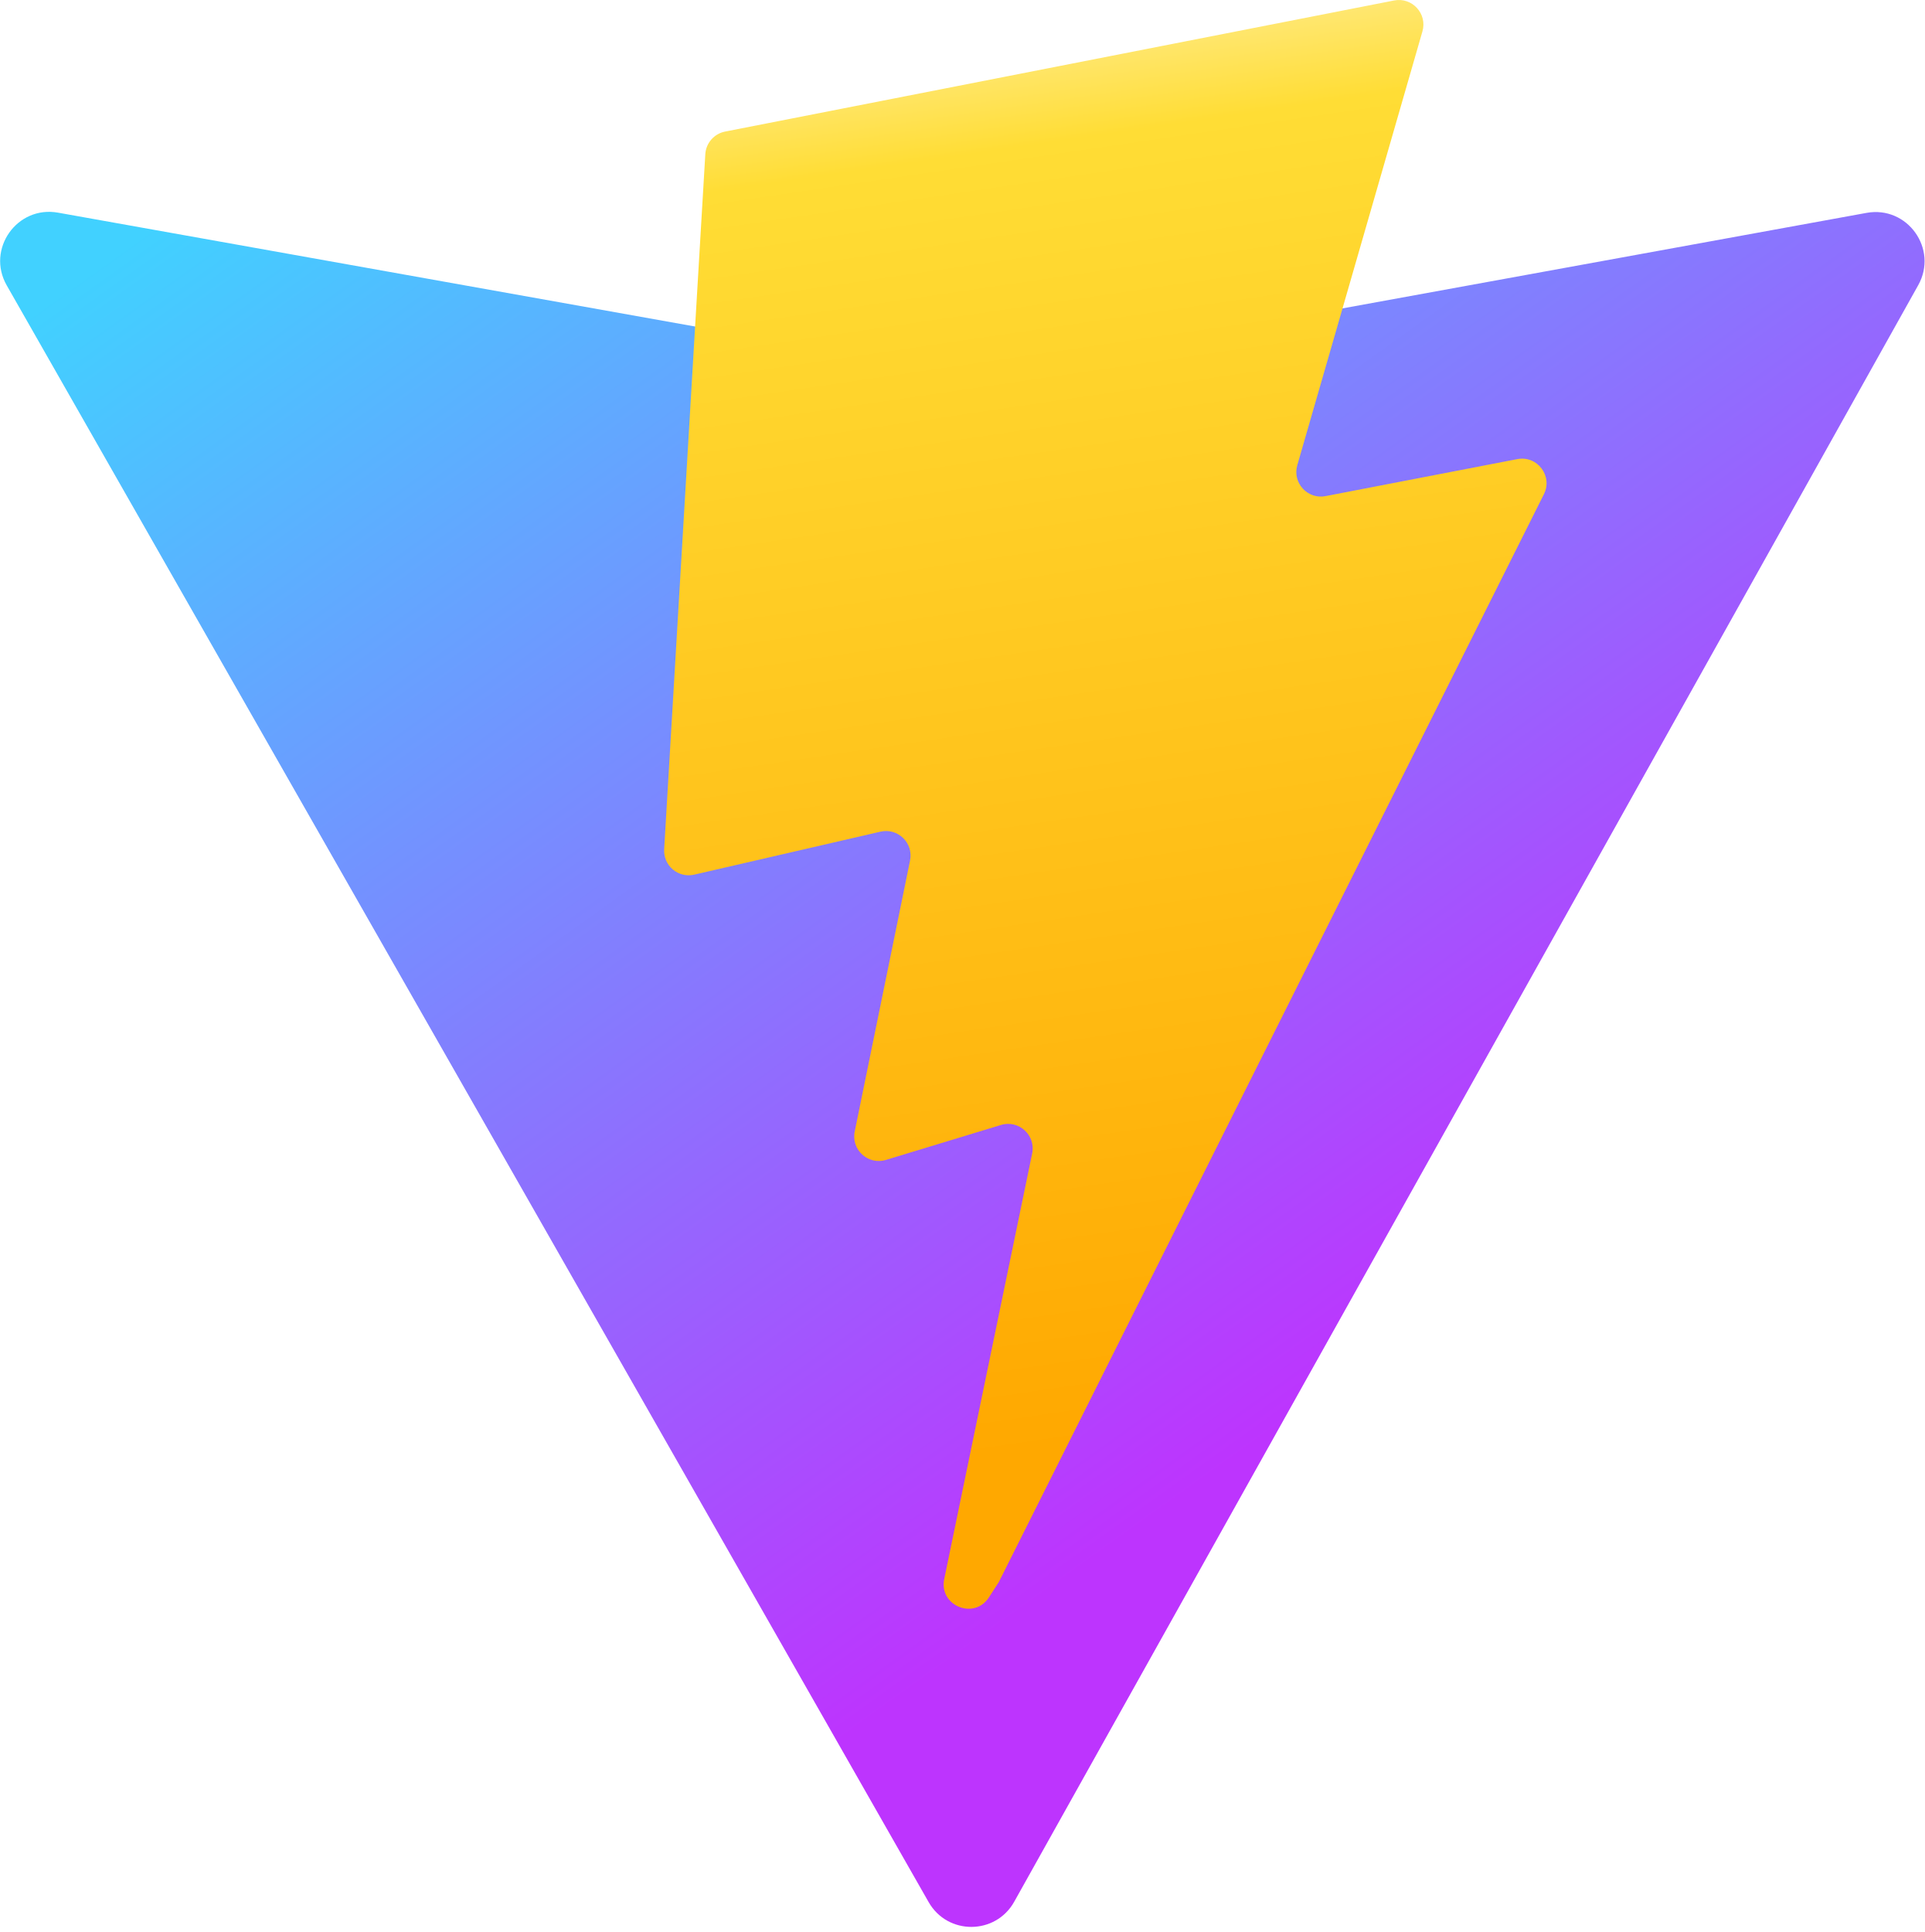
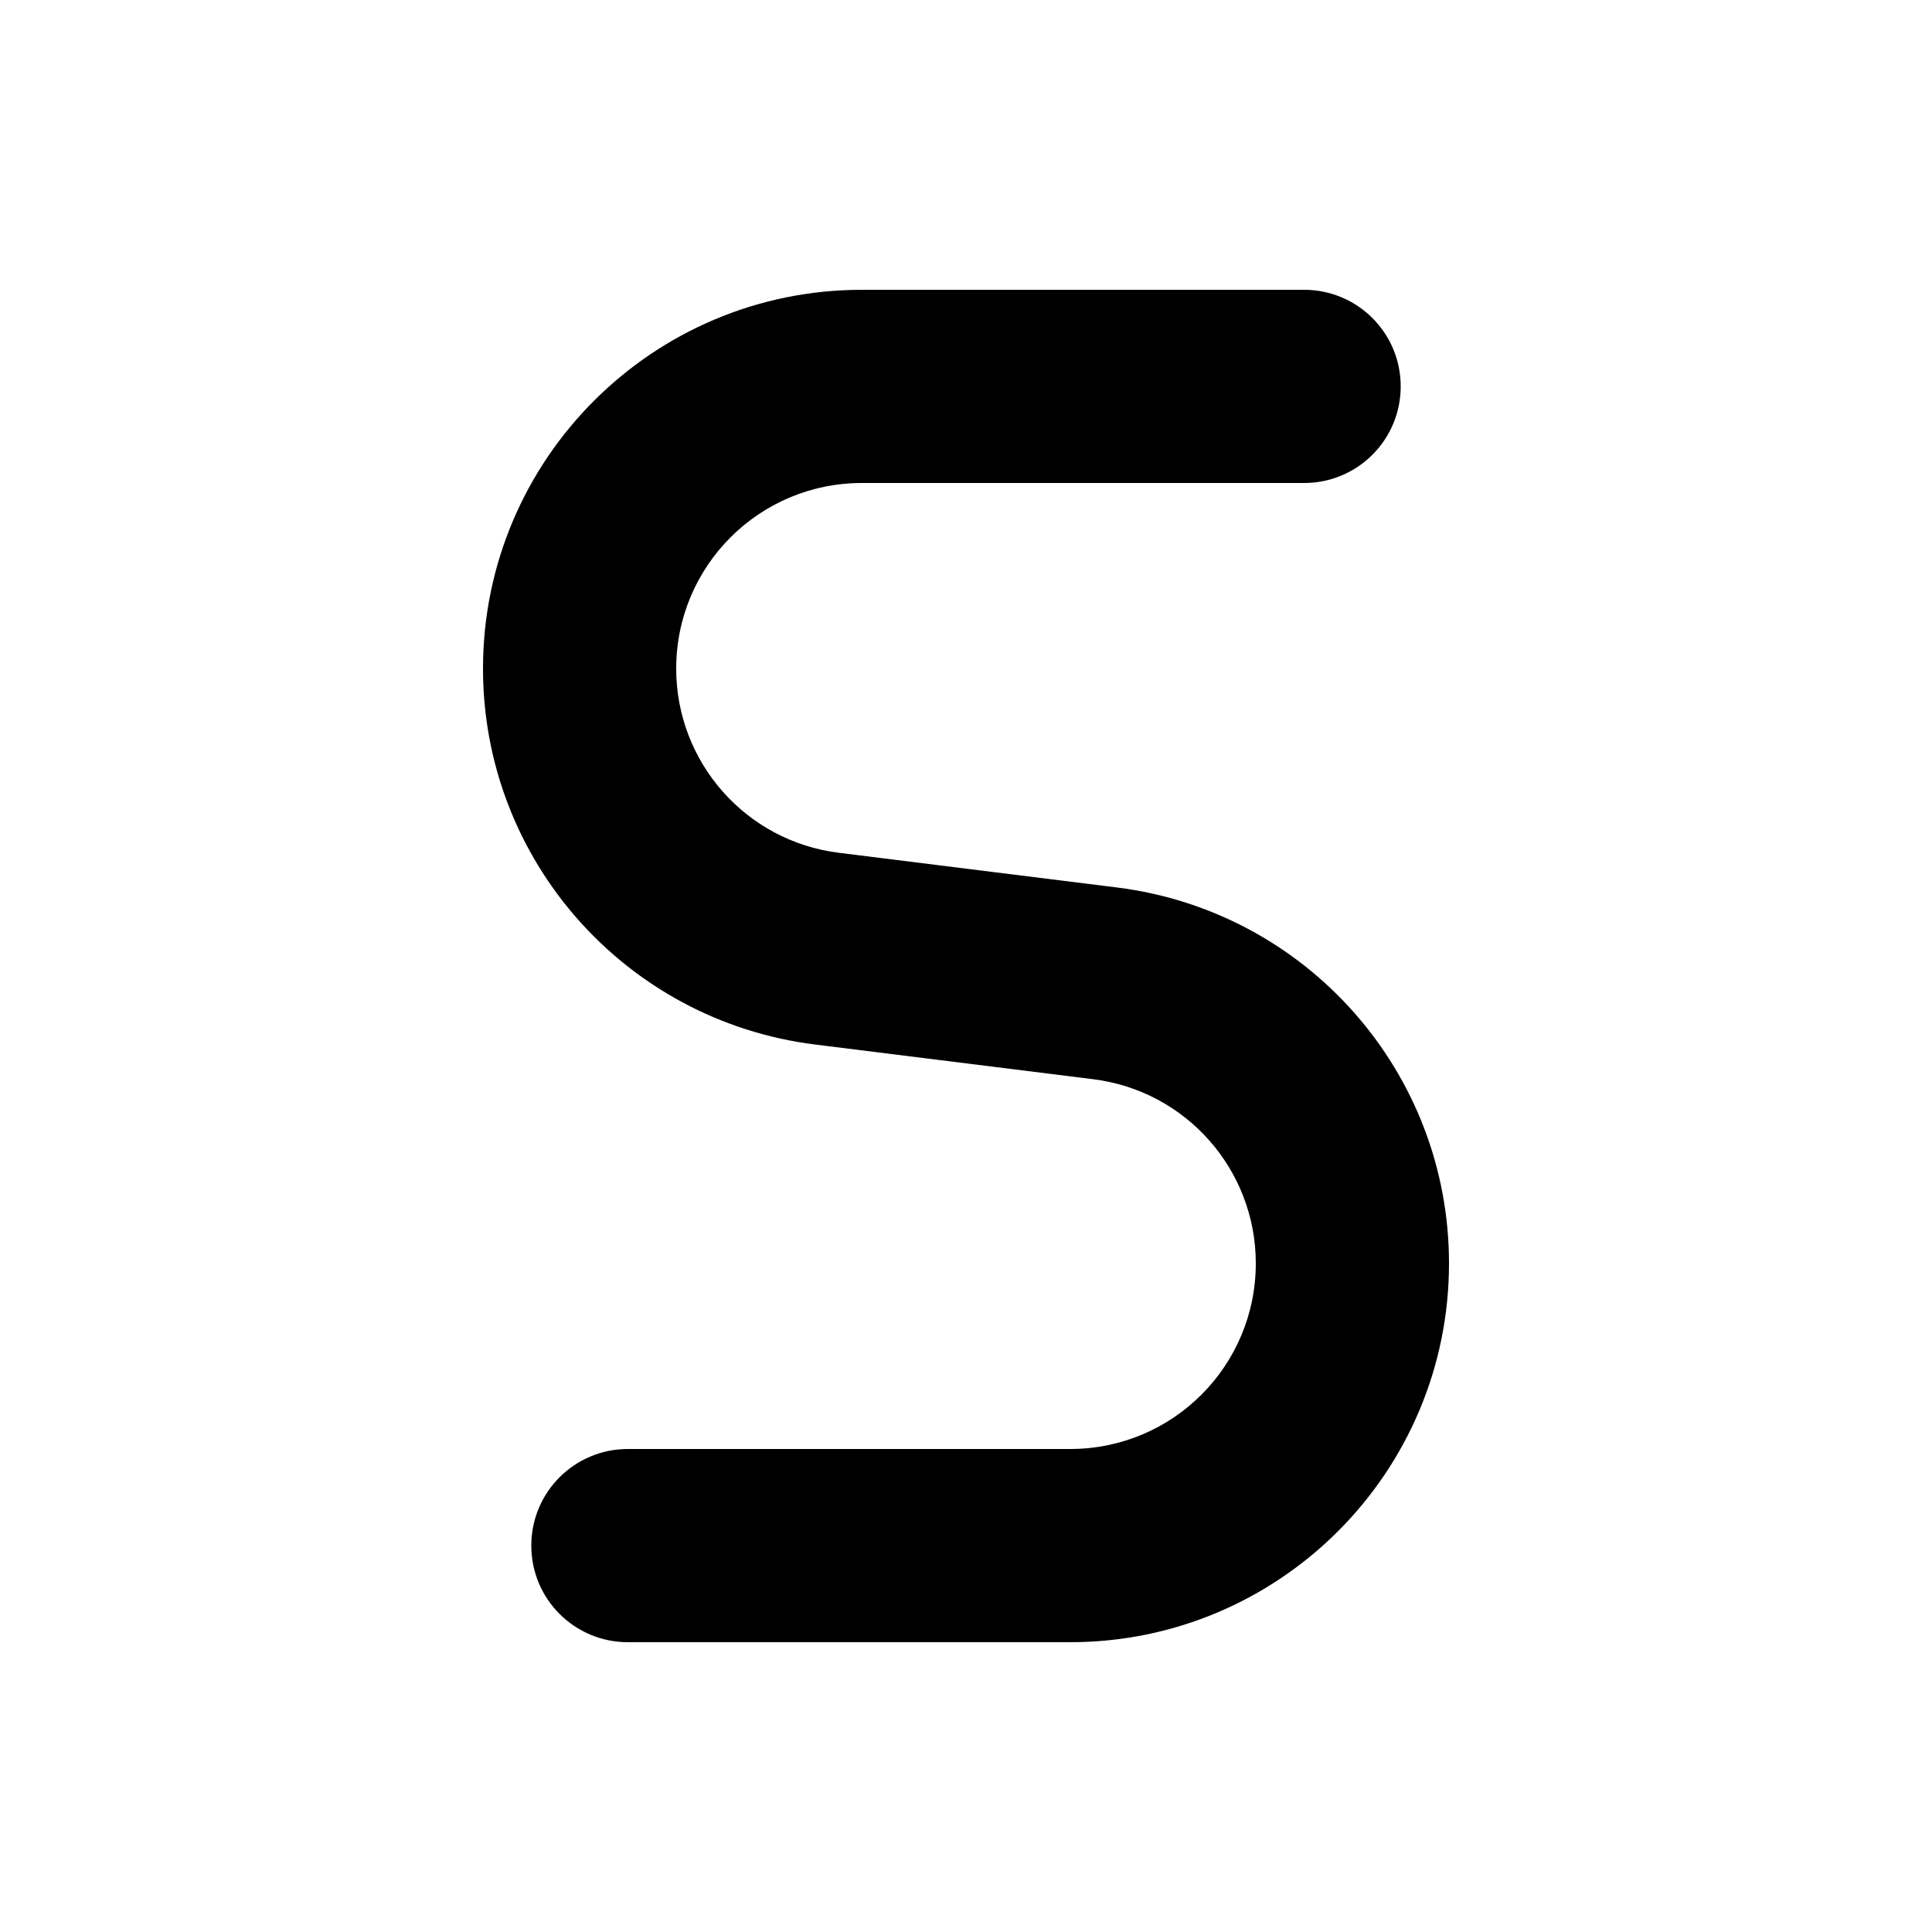
- <svg xmlns="http://www.w3.org/2000/svg" aria-hidden="true" role="img" class="iconify iconify--logos" width="31.88" height="32" preserveAspectRatio="xMidYMid meet" viewBox="0 0 256 257">
-   <defs>
-     <linearGradient id="IconifyId1813088fe1fbc01fb466" x1="-.828%" x2="57.636%" y1="7.652%" y2="78.411%">
-       <stop offset="0%" stop-color="#41D1FF" />
-       <stop offset="100%" stop-color="#BD34FE" />
-     </linearGradient>
-     <linearGradient id="IconifyId1813088fe1fbc01fb467" x1="43.376%" x2="50.316%" y1="2.242%" y2="89.03%">
-       <stop offset="0%" stop-color="#FFEA83" />
-       <stop offset="8.333%" stop-color="#FFDD35" />
-       <stop offset="100%" stop-color="#FFA800" />
-     </linearGradient>
-   </defs>
-   <path fill="url(#IconifyId1813088fe1fbc01fb466)" d="M255.153 37.938L134.897 252.976c-2.483 4.44-8.862 4.466-11.382.048L.875 37.958c-2.746-4.814 1.371-10.646 6.827-9.67l120.385 21.517a6.537 6.537 0 0 0 2.322-.004l117.867-21.483c5.438-.991 9.574 4.796 6.877 9.62Z" />
-   <path fill="url(#IconifyId1813088fe1fbc01fb467)" d="M185.432.063L96.44 17.501a3.268 3.268 0 0 0-2.634 3.014l-5.474 92.456a3.268 3.268 0 0 0 3.997 3.378l24.777-5.718c2.318-.535 4.413 1.507 3.936 3.838l-7.361 36.047c-.495 2.426 1.782 4.5 4.151 3.78l15.304-4.649c2.372-.72 4.652 1.36 4.15 3.788l-11.698 56.621c-.732 3.542 3.979 5.473 5.943 2.437l1.313-2.028l72.516-144.72c1.215-2.423-.88-5.186-3.54-4.672l-25.505 4.922c-2.396.462-4.435-1.77-3.759-4.114l16.646-57.705c.677-2.35-1.37-4.583-3.769-4.113Z" />
+ <svg xmlns="http://www.w3.org/2000/svg" viewBox="0 0 640 640">
+   <path d="M160 221.5C160 152.2 216.2 96 285.5 96L432 96C449.7 96 464 110.3 464 128C464 145.7 449.7 160 432 160L285.5 160C251.5 160 224 187.5 224 221.5C224 252.5 247.1 278.7 277.9 282.5L370.1 294C432.9 301.9 480 355.2 480 418.5C480 487.8 423.8 544 354.5 544L208 544C190.3 544 176 529.7 176 512C176 494.3 190.3 480 208 480L354.5 480C388.5 480 416 452.5 416 418.5C416 387.5 392.9 361.3 362.1 357.5L269.9 346C207.1 338.1 160 284.8 160 221.5z" />
</svg>
